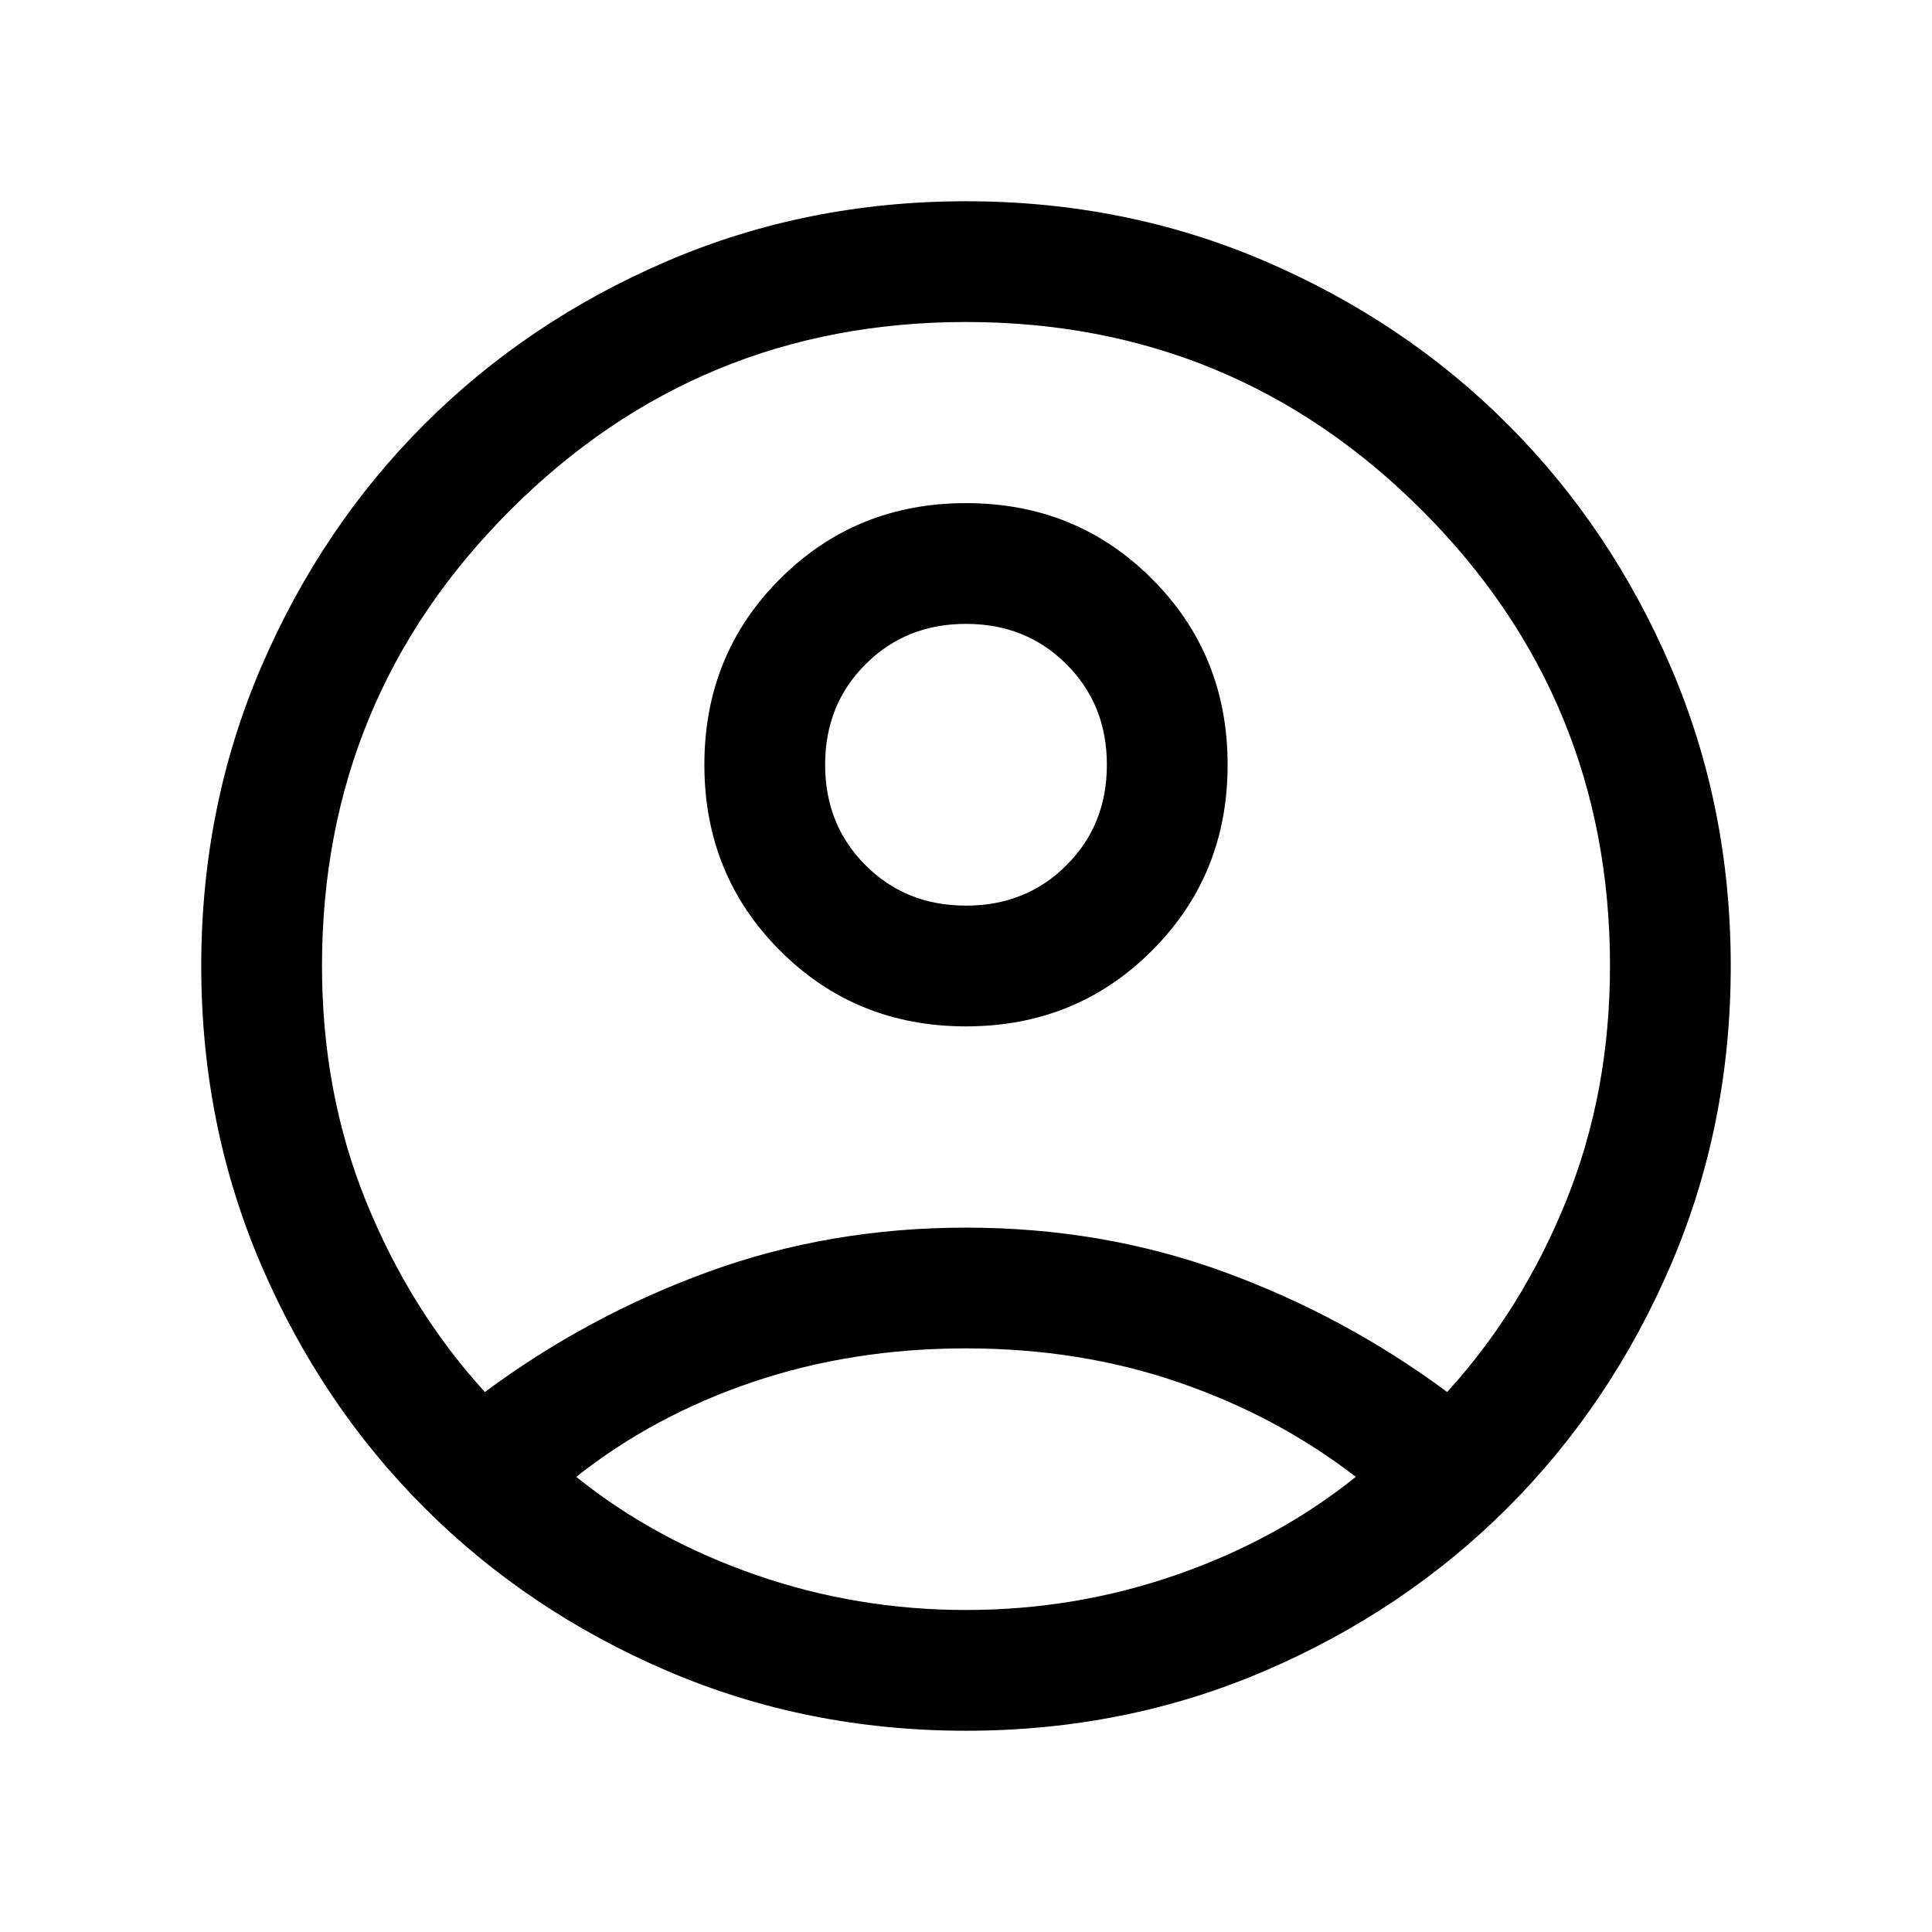
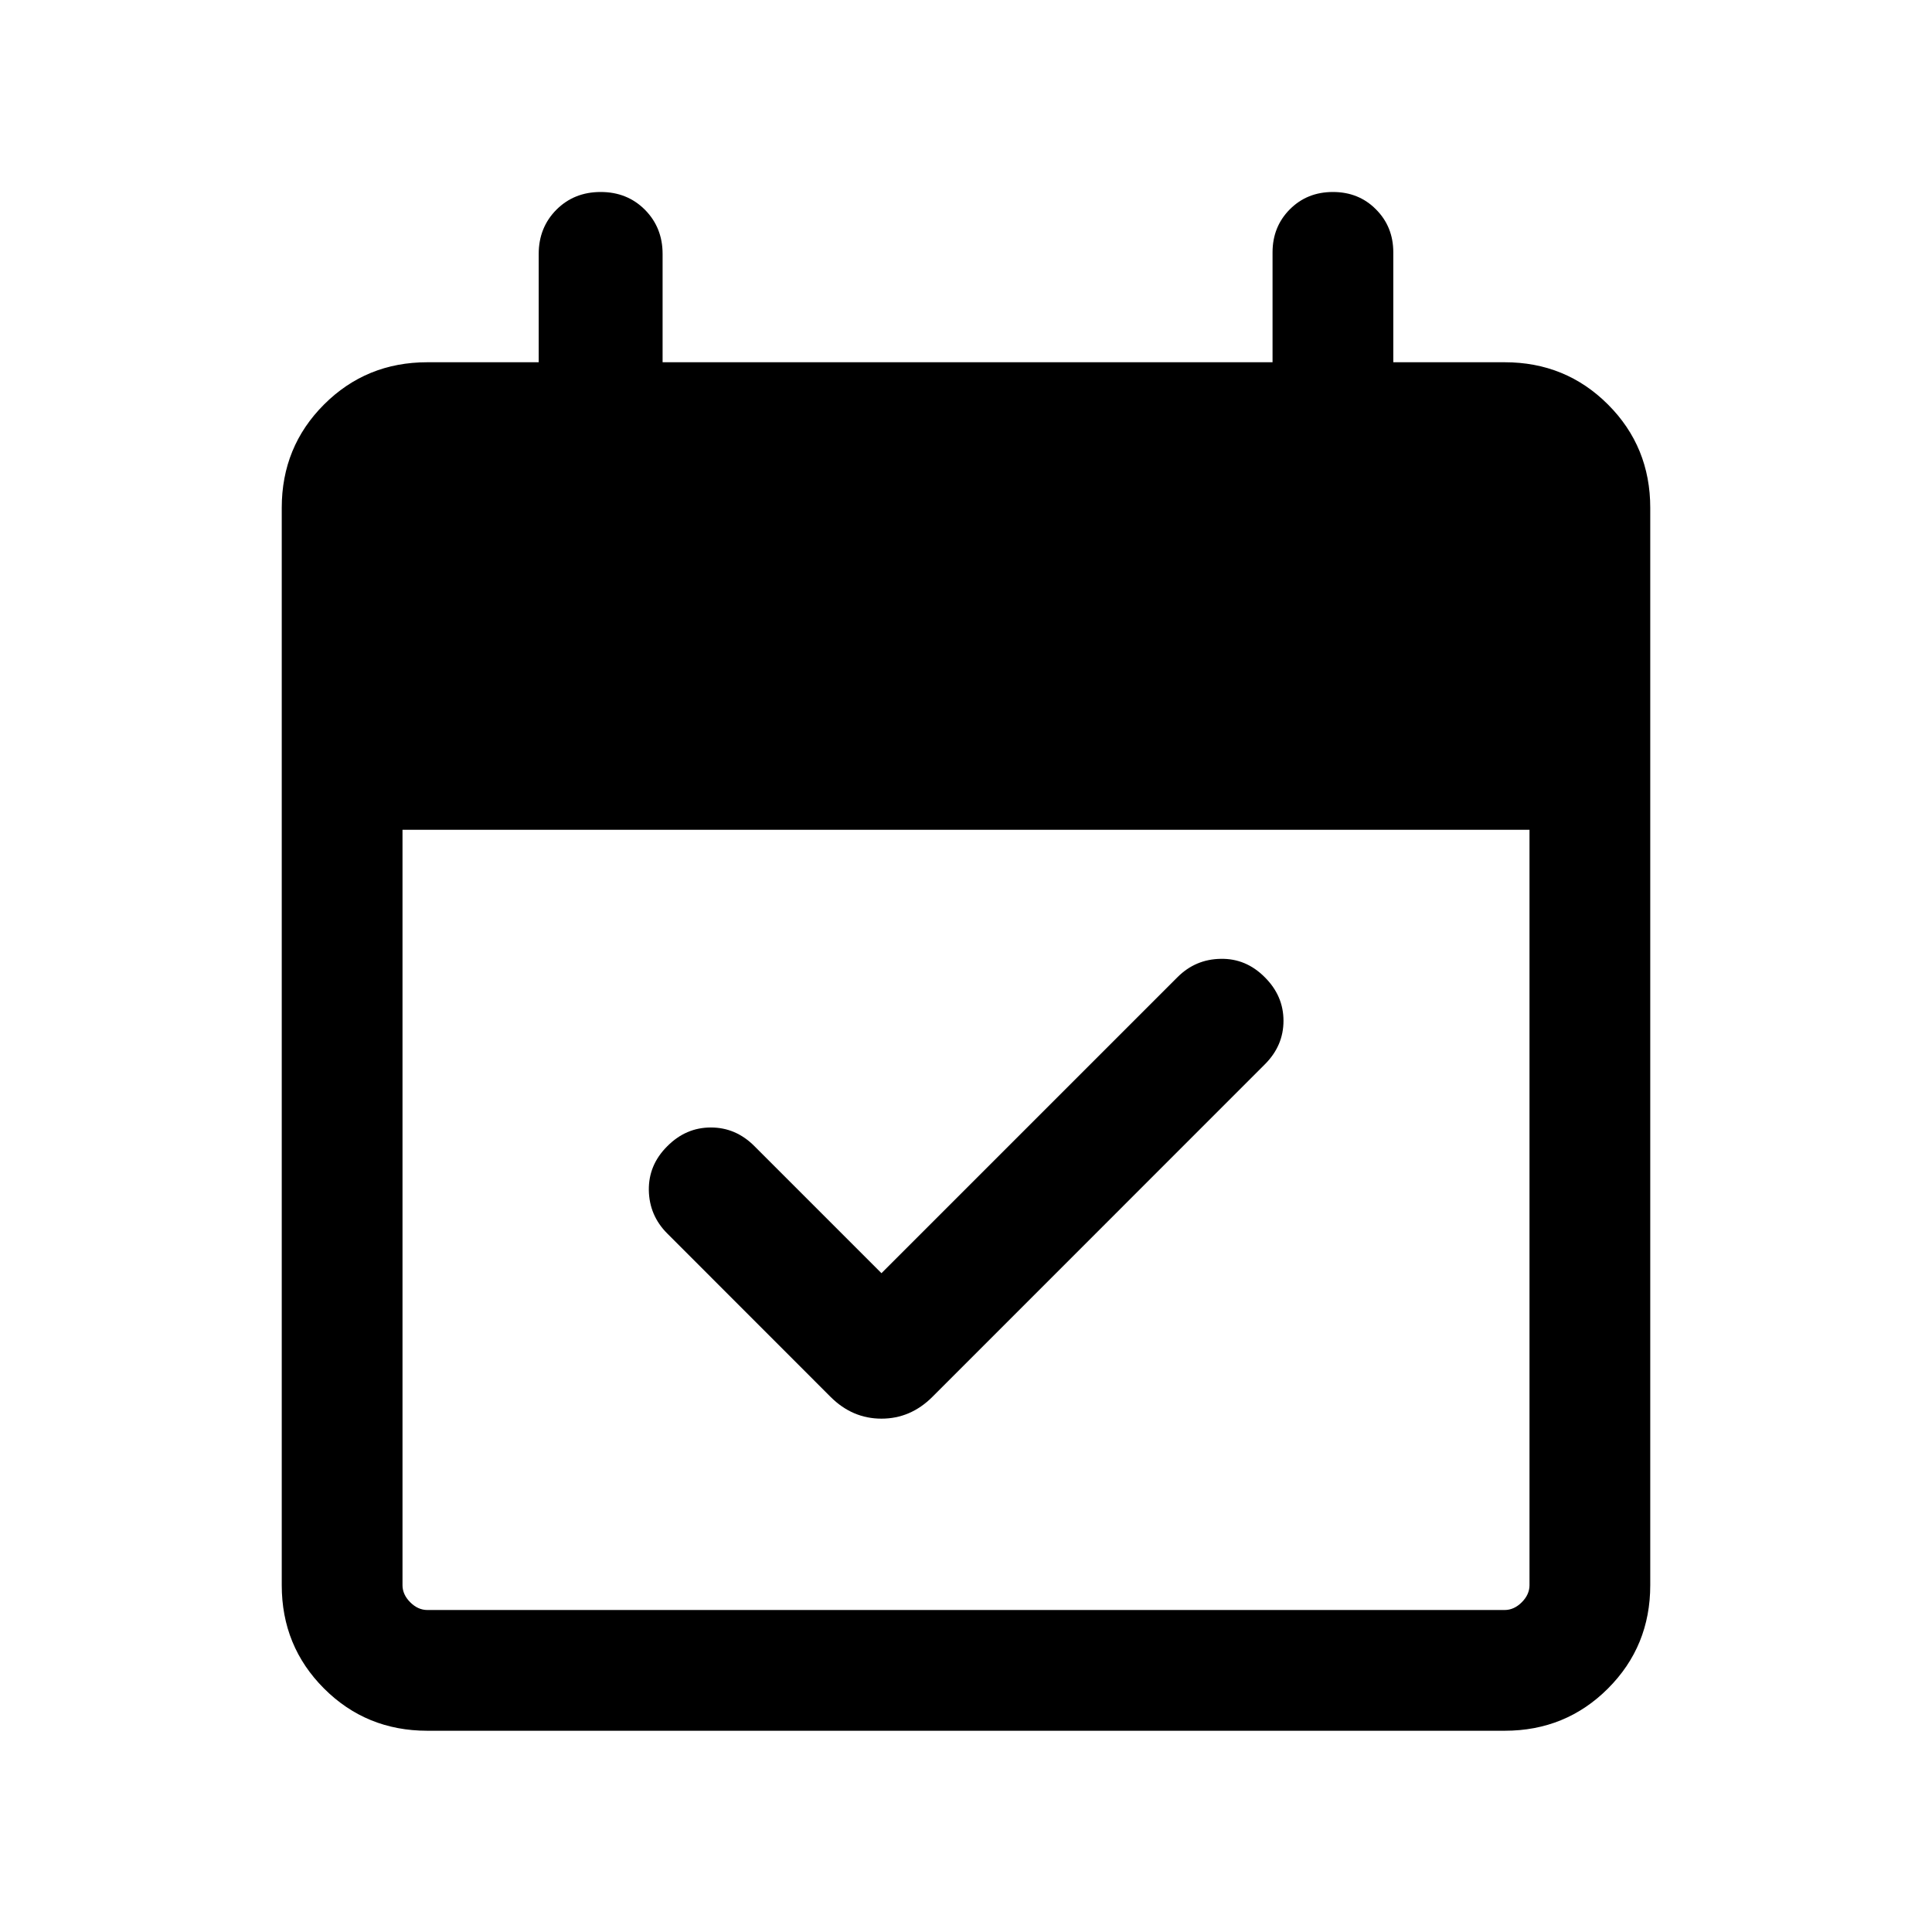
<svg xmlns="http://www.w3.org/2000/svg" width="24" height="24" viewBox="0 0 24 24" fill="none">
-   <mask id="mask0_452_7695" style="mask-type:alpha" maskUnits="userSpaceOnUse" x="0" y="0" width="24" height="24">
+   <mask id="mask0_452_8190" style="mask-type:alpha" maskUnits="userSpaceOnUse" x="0" y="0" width="24" height="24">
    <rect width="24" height="24" fill="#D9D9D9" />
  </mask>
-   <g mask="url(#mask0_452_7695)">
-     <path d="M6.023 17.292C6.873 16.662 7.799 16.163 8.801 15.798C9.803 15.433 10.869 15.25 12 15.25C13.131 15.25 14.197 15.433 15.199 15.798C16.201 16.163 17.127 16.662 17.977 17.292C18.599 16.609 19.091 15.818 19.455 14.919C19.818 14.021 20 13.047 20 12C20 9.783 19.221 7.896 17.663 6.338C16.104 4.779 14.217 4 12 4C9.783 4 7.896 4.779 6.338 6.338C4.779 7.896 4 9.783 4 12C4 13.047 4.182 14.021 4.545 14.919C4.909 15.818 5.401 16.609 6.023 17.292ZM12 12.75C11.087 12.75 10.317 12.437 9.691 11.81C9.063 11.183 8.75 10.413 8.75 9.5C8.75 8.587 9.063 7.817 9.69 7.191C10.317 6.564 11.087 6.25 12 6.25C12.913 6.25 13.683 6.563 14.309 7.19C14.937 7.817 15.25 8.587 15.25 9.5C15.25 10.413 14.937 11.183 14.31 11.809C13.683 12.437 12.913 12.75 12 12.75ZM12 21.5C10.681 21.5 9.443 21.252 8.287 20.756C7.132 20.26 6.126 19.584 5.271 18.729C4.416 17.874 3.74 16.868 3.244 15.713C2.748 14.557 2.5 13.319 2.5 12C2.5 10.681 2.748 9.443 3.244 8.287C3.74 7.132 4.416 6.126 5.271 5.271C6.126 4.416 7.132 3.74 8.287 3.244C9.443 2.748 10.681 2.5 12 2.5C13.319 2.5 14.557 2.748 15.713 3.244C16.868 3.74 17.874 4.416 18.729 5.271C19.584 6.126 20.26 7.132 20.756 8.287C21.252 9.443 21.5 10.681 21.5 12C21.5 13.319 21.252 14.557 20.756 15.713C20.26 16.868 19.584 17.874 18.729 18.729C17.874 19.584 16.868 20.26 15.713 20.756C14.557 21.252 13.319 21.5 12 21.5ZM12 20C12.902 20 13.773 19.855 14.611 19.564C15.448 19.274 16.192 18.868 16.842 18.346C16.192 17.844 15.458 17.452 14.639 17.171C13.821 16.89 12.941 16.75 12 16.75C11.059 16.75 10.178 16.889 9.356 17.166C8.534 17.444 7.801 17.837 7.158 18.346C7.808 18.868 8.552 19.274 9.389 19.564C10.227 19.855 11.098 20 12 20ZM12 11.25C12.498 11.25 12.914 11.083 13.248 10.748C13.583 10.414 13.75 9.998 13.75 9.5C13.75 9.002 13.583 8.586 13.248 8.252C12.914 7.917 12.498 7.75 12 7.75C11.502 7.75 11.086 7.917 10.752 8.252C10.417 8.586 10.25 9.002 10.25 9.5C10.25 9.998 10.417 10.414 10.752 10.748C11.086 11.083 11.502 11.25 12 11.25Z" fill="black" />
+   <g mask="url(#mask0_452_8190)">
+     <path d="M10.95 15.816L14.627 12.139C14.776 11.99 14.955 11.914 15.165 11.911C15.374 11.907 15.556 11.983 15.711 12.139C15.867 12.294 15.944 12.474 15.944 12.681C15.944 12.887 15.867 13.068 15.711 13.223L11.583 17.352C11.402 17.533 11.191 17.623 10.95 17.623C10.709 17.623 10.498 17.533 10.317 17.352L8.289 15.323C8.14 15.174 8.064 14.995 8.06 14.786C8.057 14.576 8.133 14.394 8.289 14.239C8.444 14.083 8.624 14.006 8.831 14.006C9.037 14.006 9.218 14.083 9.373 14.239L10.95 15.816ZM5.308 21.5C4.803 21.5 4.375 21.325 4.025 20.975C3.675 20.625 3.5 20.197 3.5 19.692V6.308C3.5 5.803 3.675 5.375 4.025 5.025C4.375 4.675 4.803 4.5 5.308 4.5H6.692V3.154C6.692 2.935 6.766 2.752 6.912 2.605C7.059 2.458 7.242 2.385 7.462 2.385C7.681 2.385 7.864 2.458 8.011 2.605C8.157 2.752 8.231 2.935 8.231 3.154V4.5H15.808V3.135C15.808 2.922 15.88 2.744 16.023 2.6C16.167 2.456 16.345 2.385 16.558 2.385C16.771 2.385 16.949 2.456 17.092 2.6C17.236 2.744 17.308 2.922 17.308 3.135V4.5H18.692C19.197 4.5 19.625 4.675 19.975 5.025C20.325 5.375 20.5 5.803 20.5 6.308V19.692C20.5 20.197 20.325 20.625 19.975 20.975C19.625 21.325 19.197 21.5 18.692 21.5H5.308ZM5.308 20H18.692C18.769 20 18.84 19.968 18.904 19.904C18.968 19.84 19 19.769 19 19.692V10.308H5V19.692C5 19.769 5.032 19.84 5.096 19.904C5.16 19.968 5.231 20 5.308 20Z" fill="black" />
  </g>
</svg>
